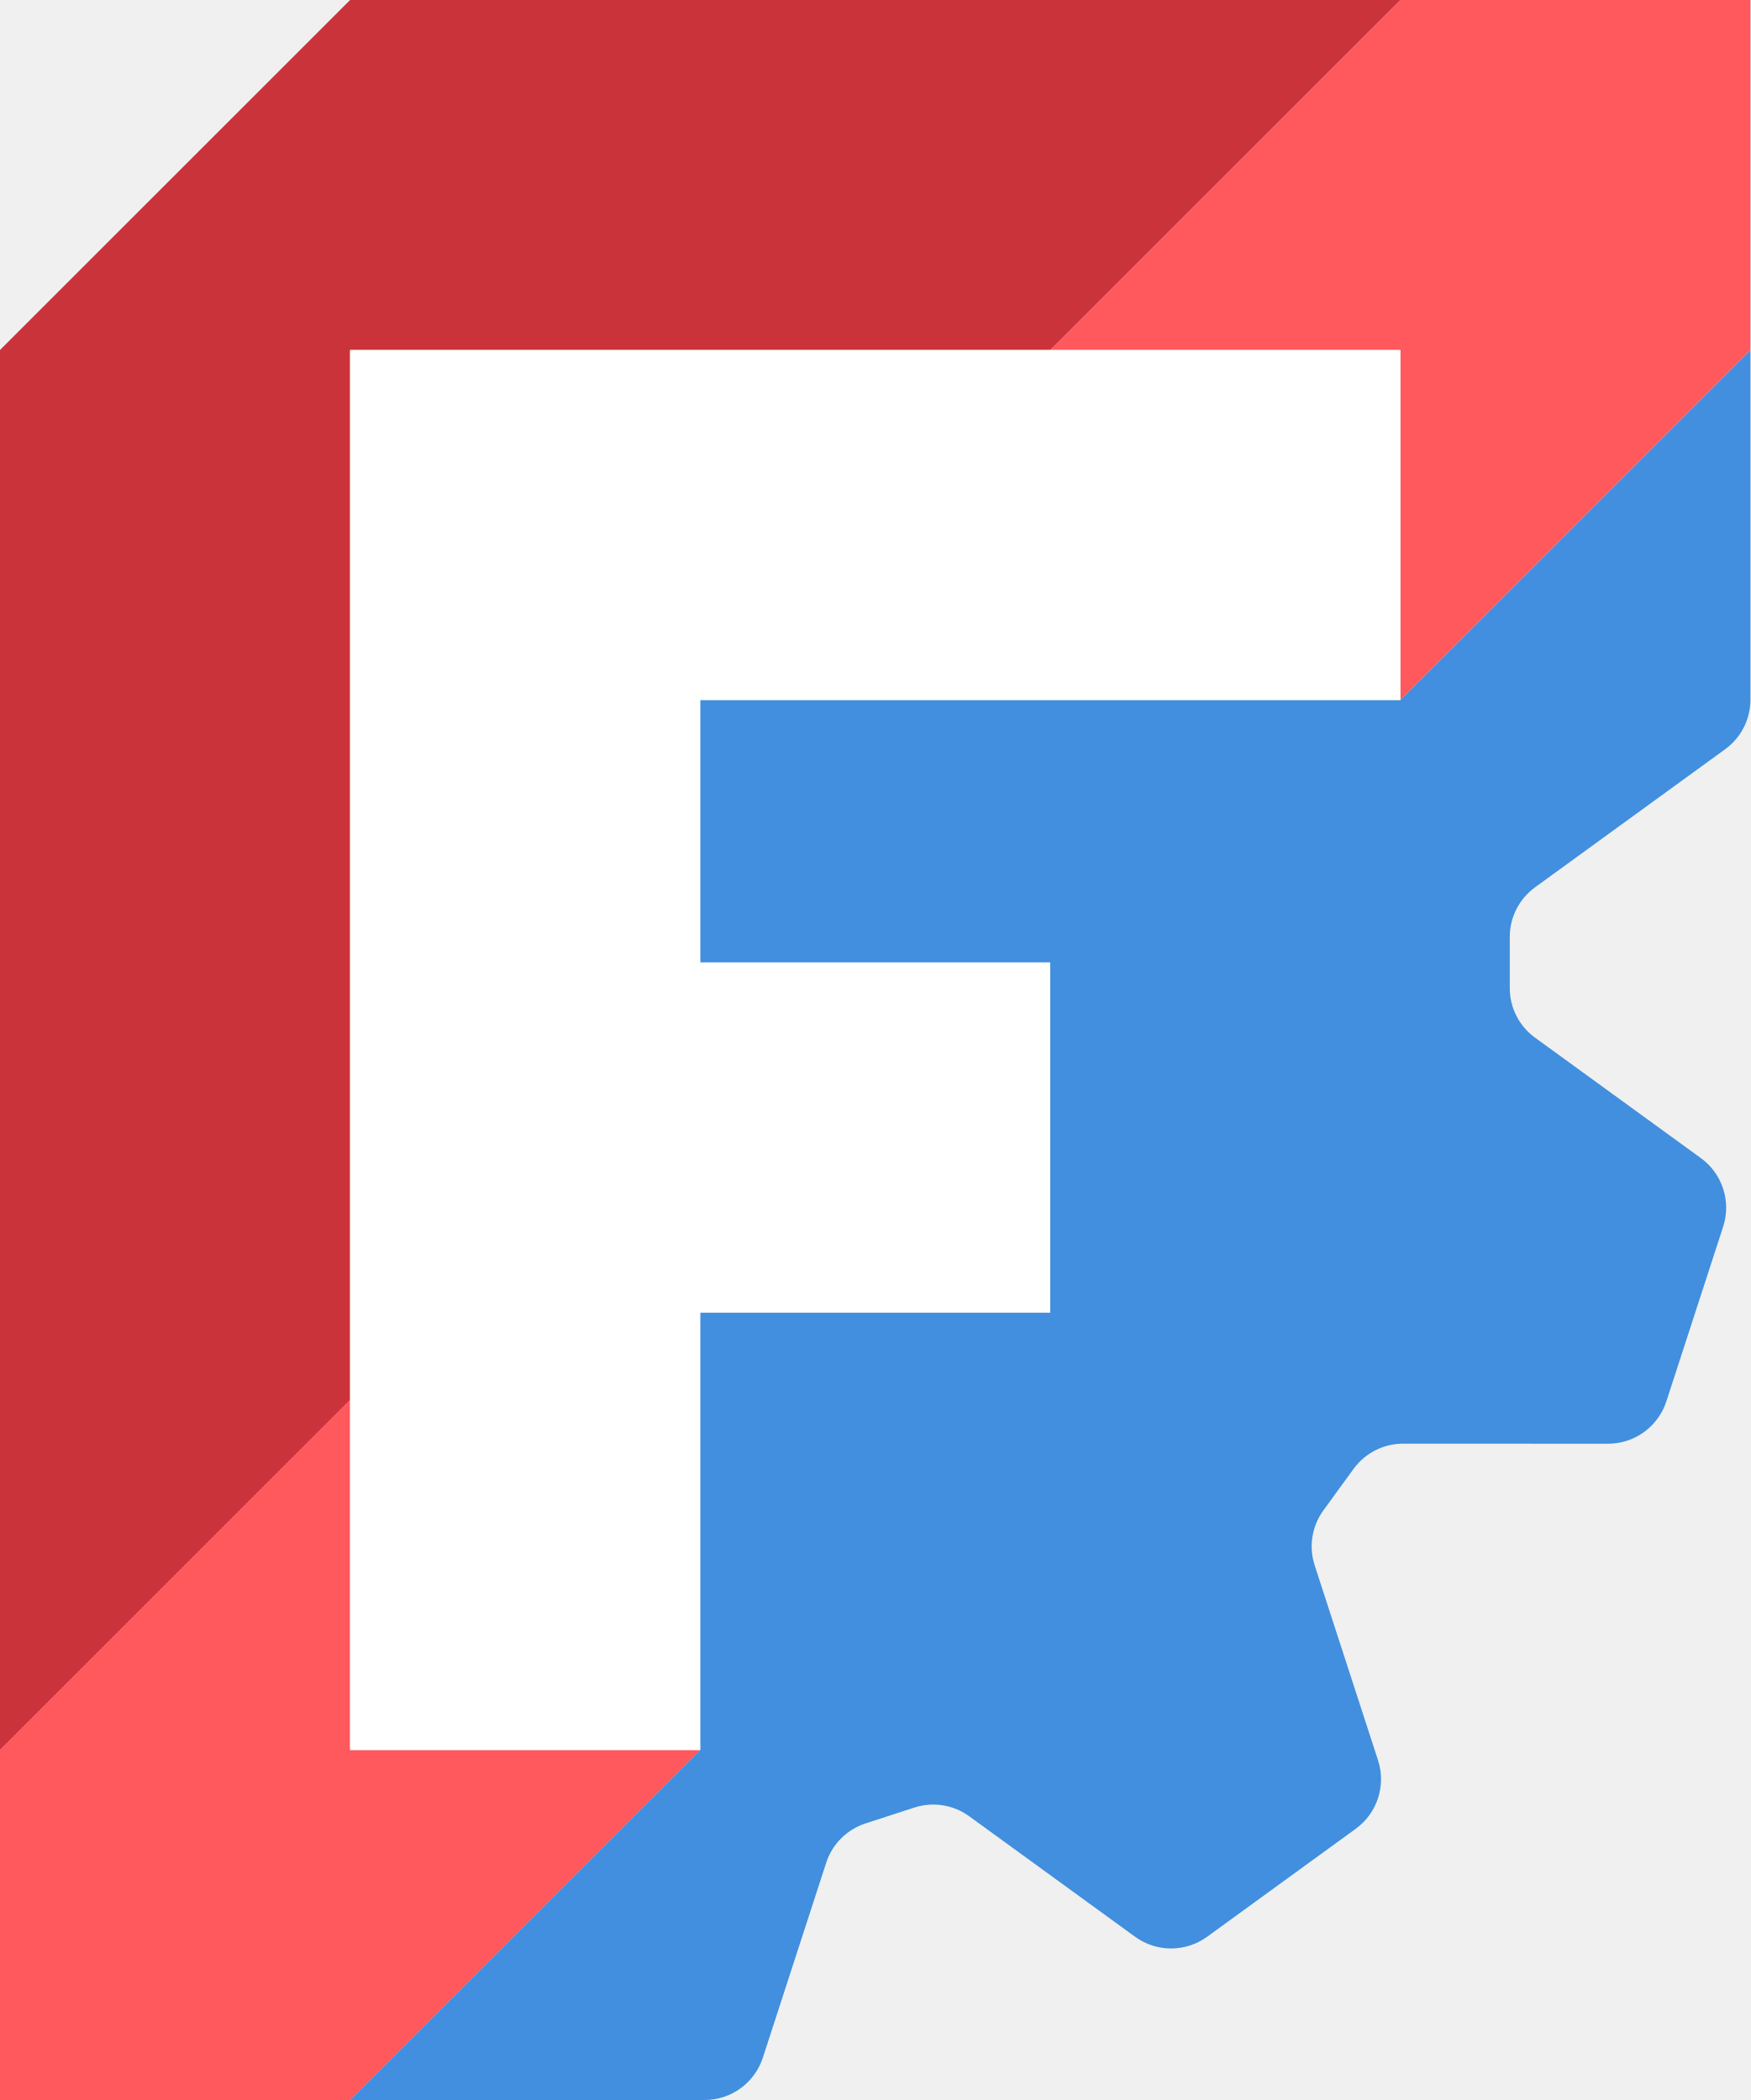
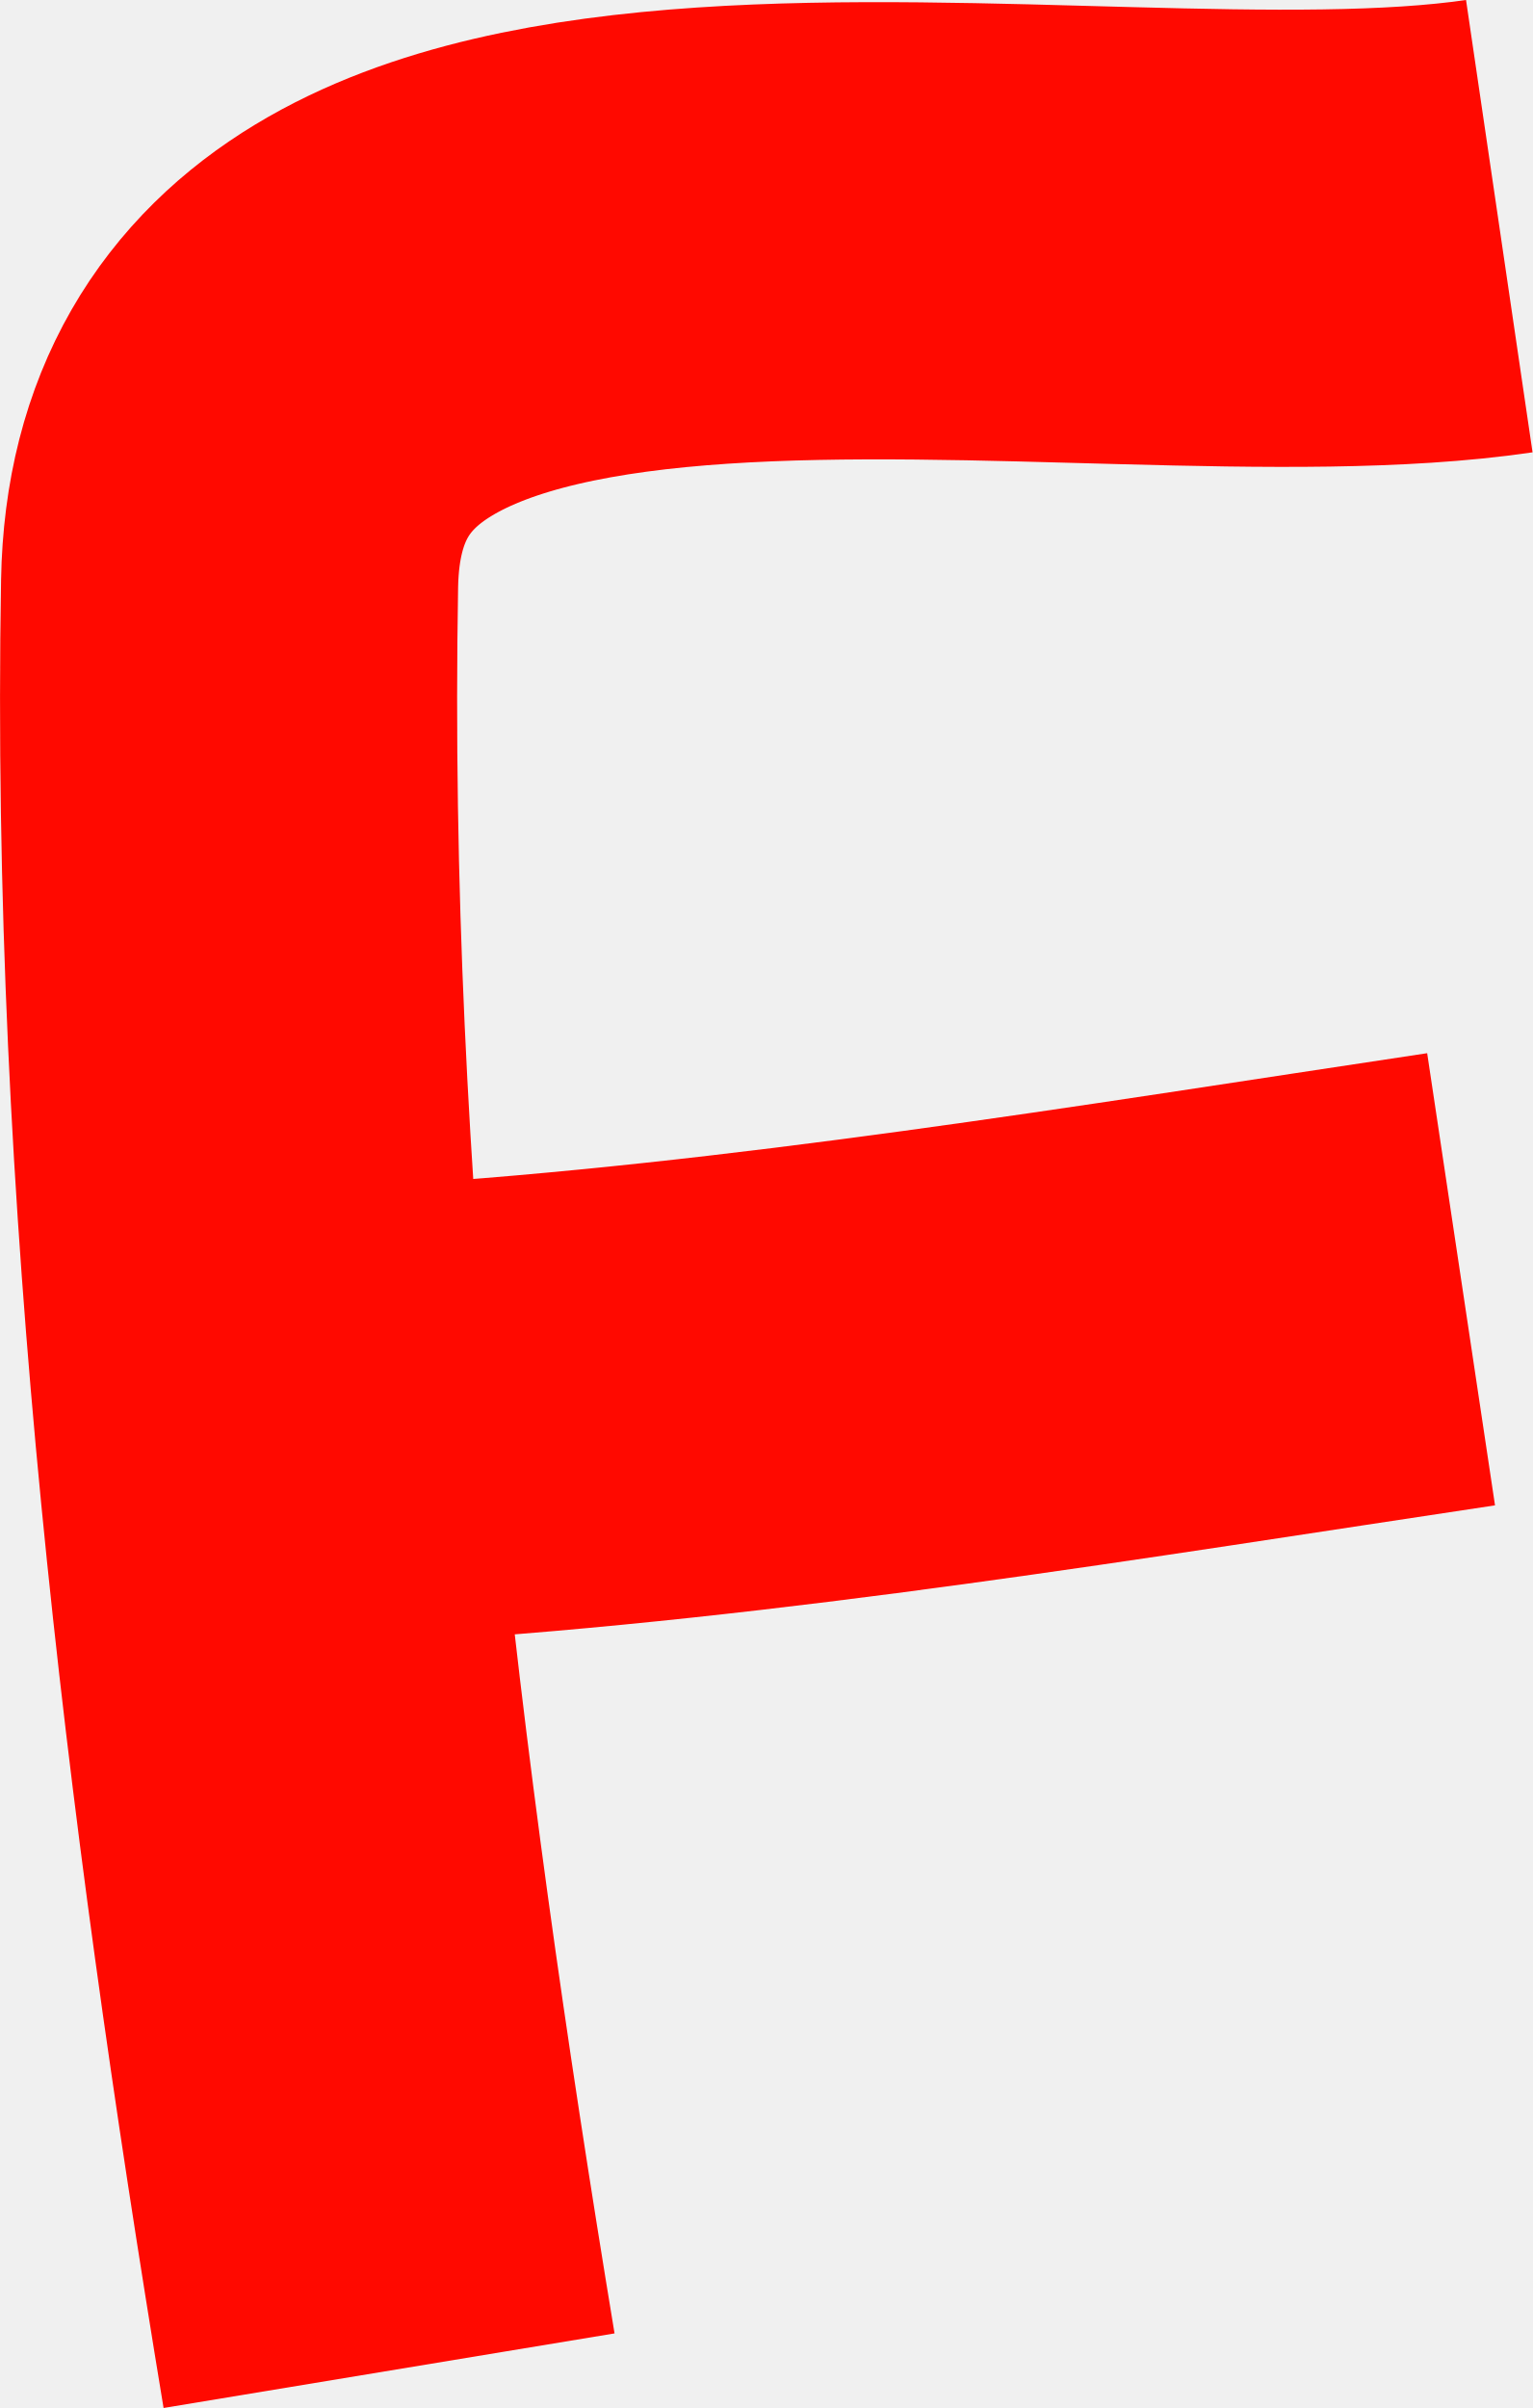
- <svg xmlns="http://www.w3.org/2000/svg" width="400" height="480" viewBox="0 0 400 480" fill="none" version="1.1" id="svg4">
-   <defs id="defs4" />
-   <path d="m 400,80 -80,80 H 160 v 60 h 80 v 80 h -80 v 100 l -80,80 h 81.008 c 6.065,0 11.438,-3.905 13.312,-9.674 l 14.48,-44.566 c 1.384,-4.262 4.73,-7.597 8.992,-8.981 l 11.131,-3.617 c 4.262,-1.386 8.931,-0.65 12.557,1.984 l 37.899,27.543 c 4.907,3.565 11.557,3.565 16.464,0 l 33.972,-24.691 c 4.907,-3.565 6.959,-9.879 5.085,-15.647 l -14.48,-44.566 c -1.386,-4.262 -0.64,-8.931 1.994,-12.557 l 6.883,-9.467 c 2.634,-3.625 6.836,-5.777 11.317,-5.777 l 46.86,0.01 c 6.066,2e-4 11.438,-3.915 13.312,-9.684 l 12.981,-39.935 c 1.874,-5.768 -0.18,-12.093 -5.085,-15.658 L 350.772,237.173 c -3.626,-2.634 -5.767,-6.836 -5.767,-11.317 V 214.146 c 4e-4,-4.481 2.141,-8.694 5.767,-11.327 l 43.46,-31.574 C 397.858,168.611 400,164.399 400,159.917 Z" style="fill:#418fde;fill-opacity:1;fill-rule:evenodd;stroke:none;stroke-width:0;stroke-linecap:square;stroke-dasharray:none" id="path8-4" />
-   <path id="path7-7" style="display:inline;fill:#ff585d;fill-opacity:1;fill-rule:evenodd;stroke:none;stroke-width:0;stroke-linecap:square;stroke-dasharray:none" d="m 320,0 -80,80 h 80 v 80 L 400,80 V 0 Z M 80,320 0,400 v 80 h 80 l 80,-80 H 80 Z" />
-   <path d="M 80,0 0,80 V 400 L 80,320 V 80 H 240 L 320,0 Z" style="fill:#cb333b;fill-rule:evenodd;stroke-width:0;stroke-linecap:square;stroke:none;stroke-dasharray:none" id="path3-1" />
-   <path d="m 80,400 h 80 V 300 h 80 V 220 H 160 V 160 H 320 V 80 H 80 Z" style="fill:#ffffff;fill-opacity:1;fill-rule:evenodd;stroke:none;stroke-width:0;stroke-linecap:square;stroke-dasharray:none" id="path9-4" />
+ <svg xmlns="http://www.w3.org/2000/svg" width="15.088mm" height="23.7mm" viewBox="0 0 15.088 23.7" version="1.1" id="svg1">
+   <defs id="defs1" />
+   <g id="layer1" transform="translate(-44.60177,-42.37419)">
+     <path style="fill:none;stroke:#ff0900;stroke-width:4.5;stroke-dasharray:none;stroke-opacity:1" d="M 48.181,25.629 C 37.904,29.804 33.908,42.42 27.64,50.945" id="path7" />
+     <path style="fill:none;stroke:#ff0900;stroke-width:4.5;stroke-dasharray:none;stroke-opacity:1" d="M 48.432,65.707 C 47.469,59.881 46.759,54.072 46.862,48.118 46.949,43.076 55.283,45.2 59.362,44.6" id="path8" />
+     <path style="fill:none;stroke:#ff0900;stroke-width:4.5;stroke-dasharray:none;stroke-opacity:1" d="m 48.558,56.284 c 3.497,-0.221 6.97,-0.8 10.428,-1.319" id="path9" />
+   </g>
</svg>
